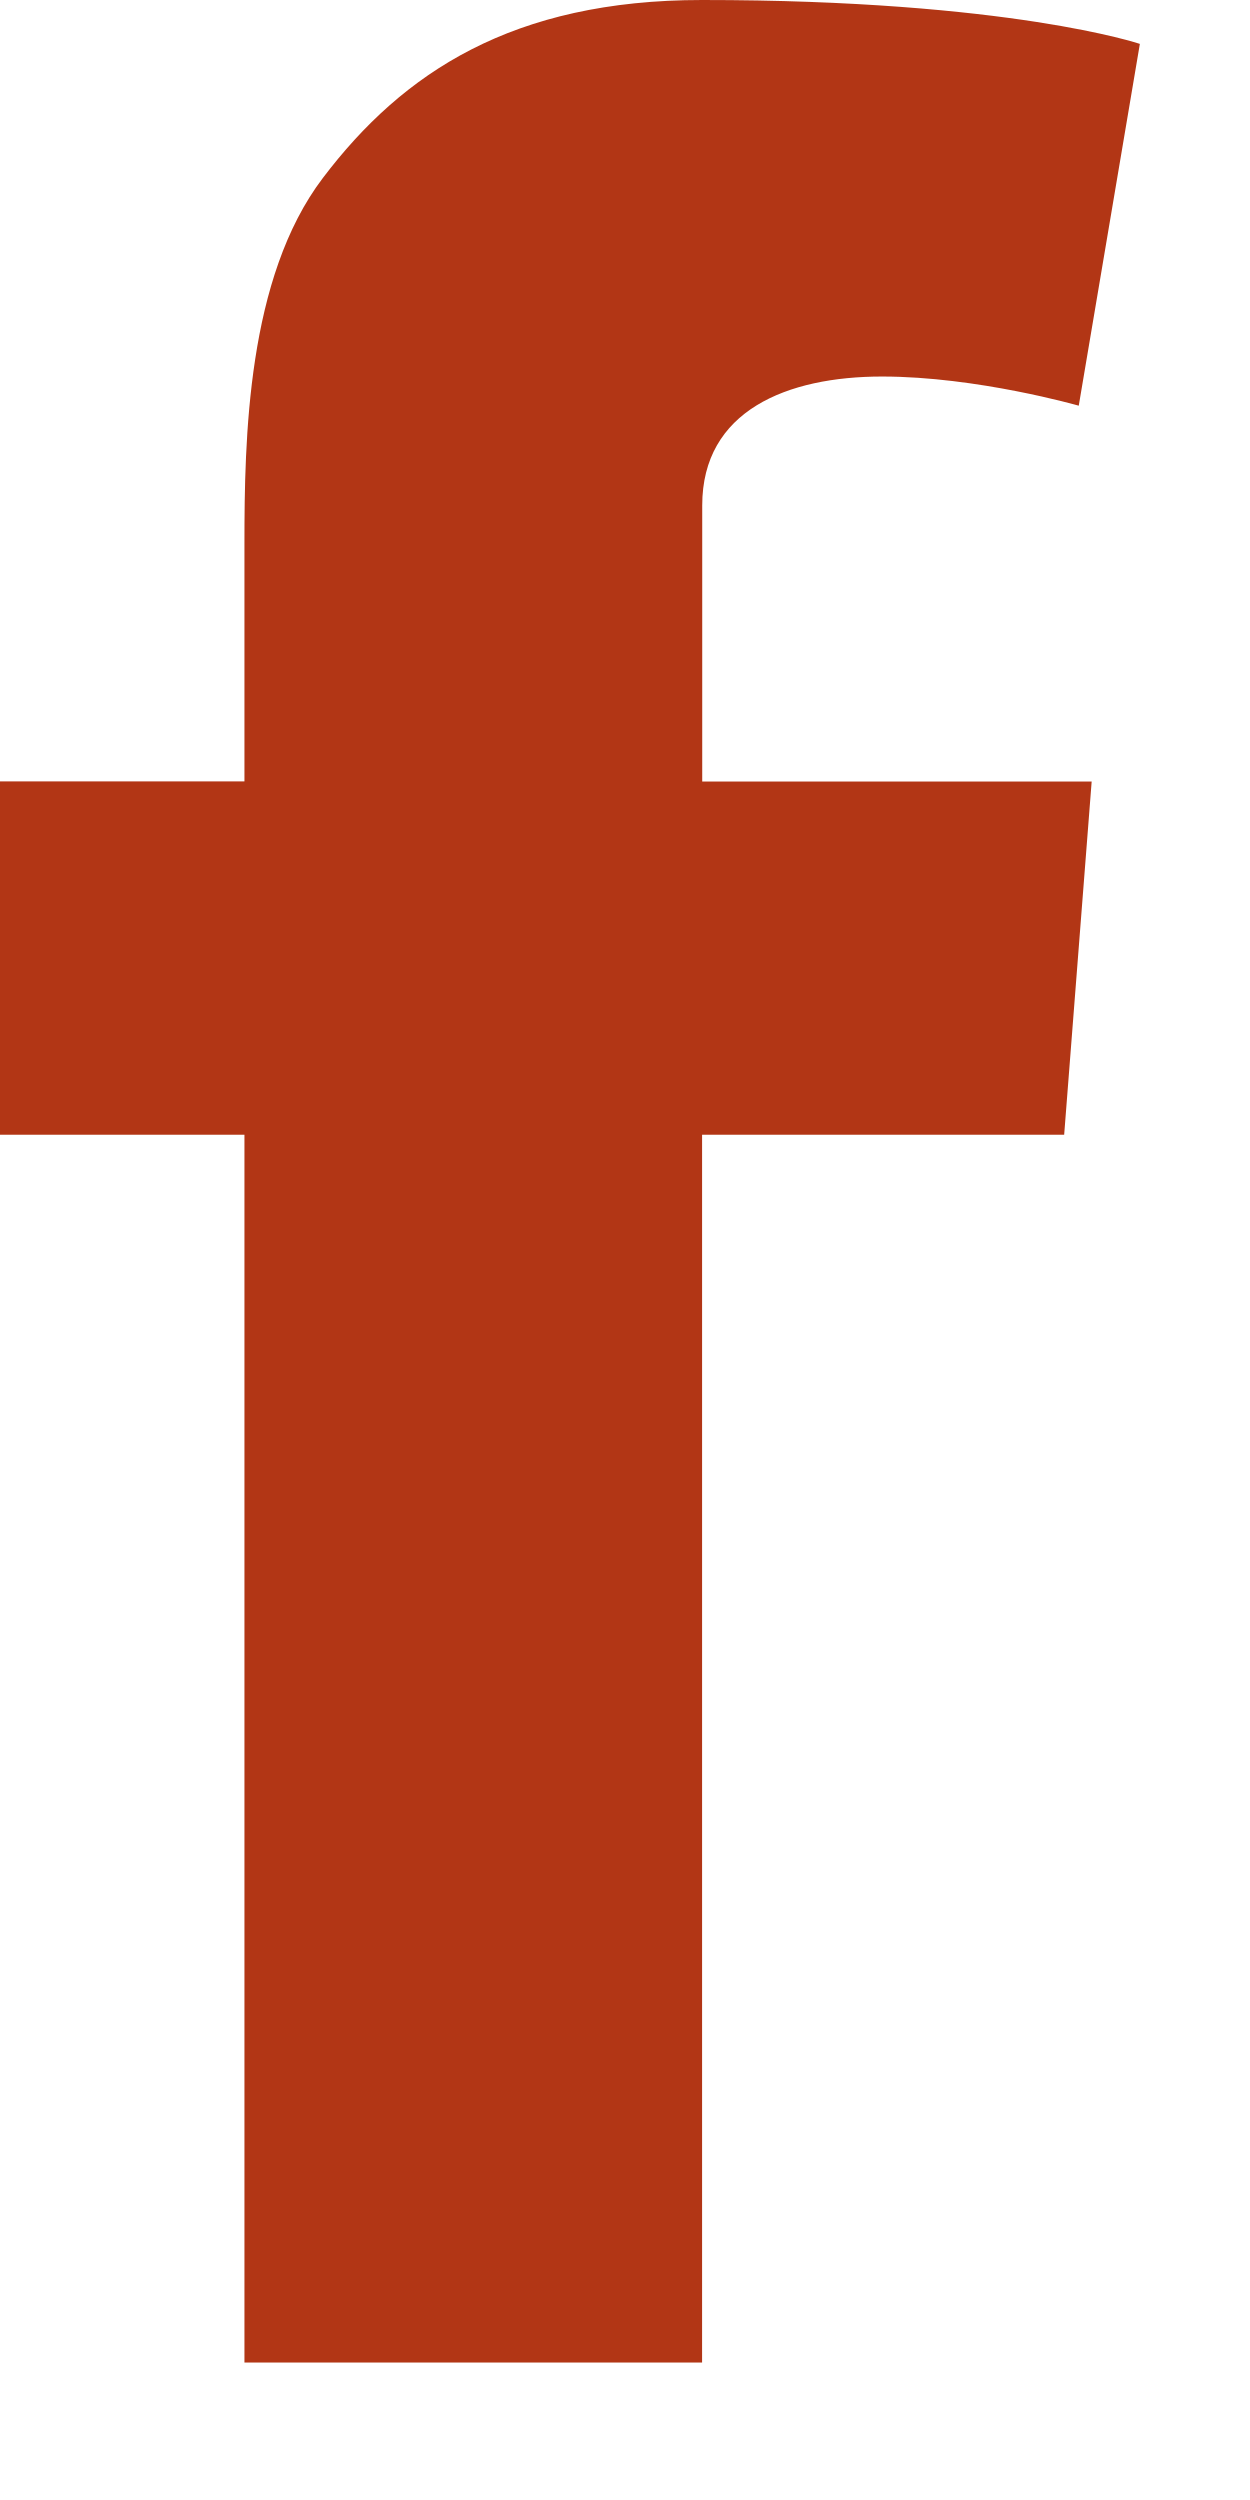
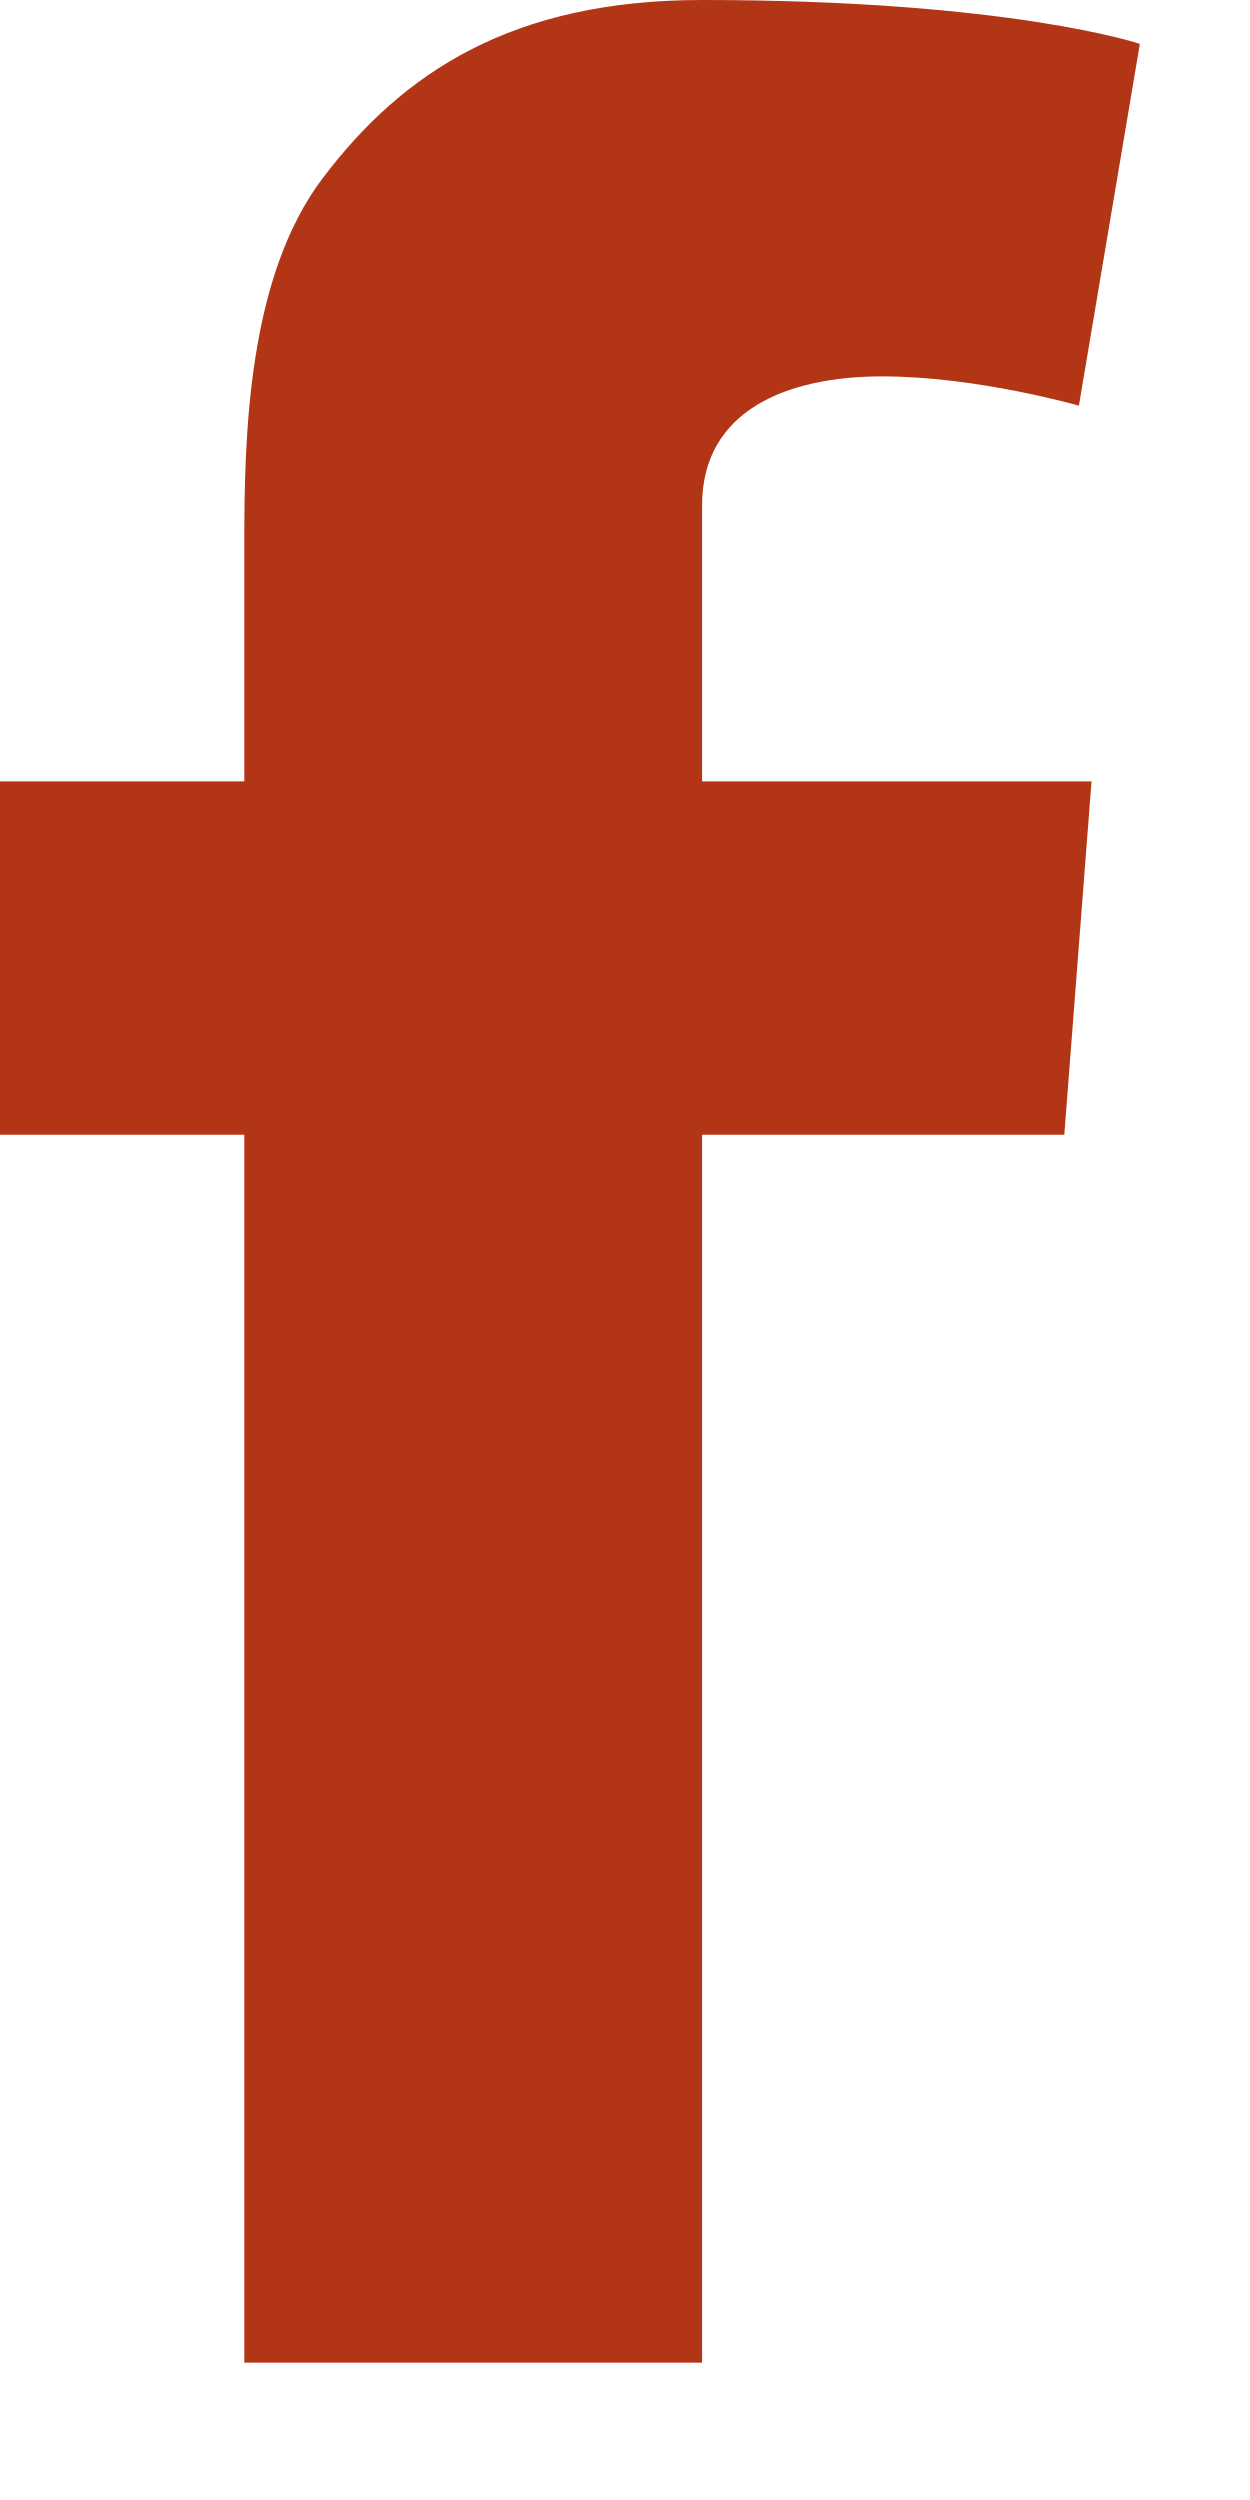
<svg xmlns="http://www.w3.org/2000/svg" width="9" height="18" viewBox="0 0 9 18" version="1.1">
  <g id="Watch" stroke="none" stroke-width="1" fill="none" fill-rule="evenodd">
-     <g id="Previous-Series" fill="#B23615">
-       <g id="Series">
-         <g id="Social">
-           <path d="M0 5.626h1.76v-1.71c0-.753.018-1.915.565-2.635C2.902.52 3.693 0 5.055 0c2.218 0 3.152.316 3.152.316l-.44 2.605s-.732-.21-1.416-.21c-.683 0-1.295.245-1.295.928v1.988H7.86L7.662 8.17H5.055v8.84H1.76V8.17H0V5.626" id="red-social-facebook" />
+     <g id="Previous-Series" transform="translate(-602 -523)" fill="#B23615">
+       <g id="Series" transform="translate(32 139)">
+         <g id="Social" transform="translate(526 384)">
+           <path d="M44 5.626h1.759V3.917c0-.754.019-1.916.566-2.636C46.902.518 47.693 0 49.055 0c2.218 0 3.152.316 3.152.316l-.439 2.605s-.733-.211-1.417-.211-1.296.245-1.296.928v1.988h2.804l-.196 2.544h-2.608v8.841h-3.296V8.17H44V5.626" id="red-social-facebook" />
        </g>
      </g>
    </g>
  </g>
</svg>
